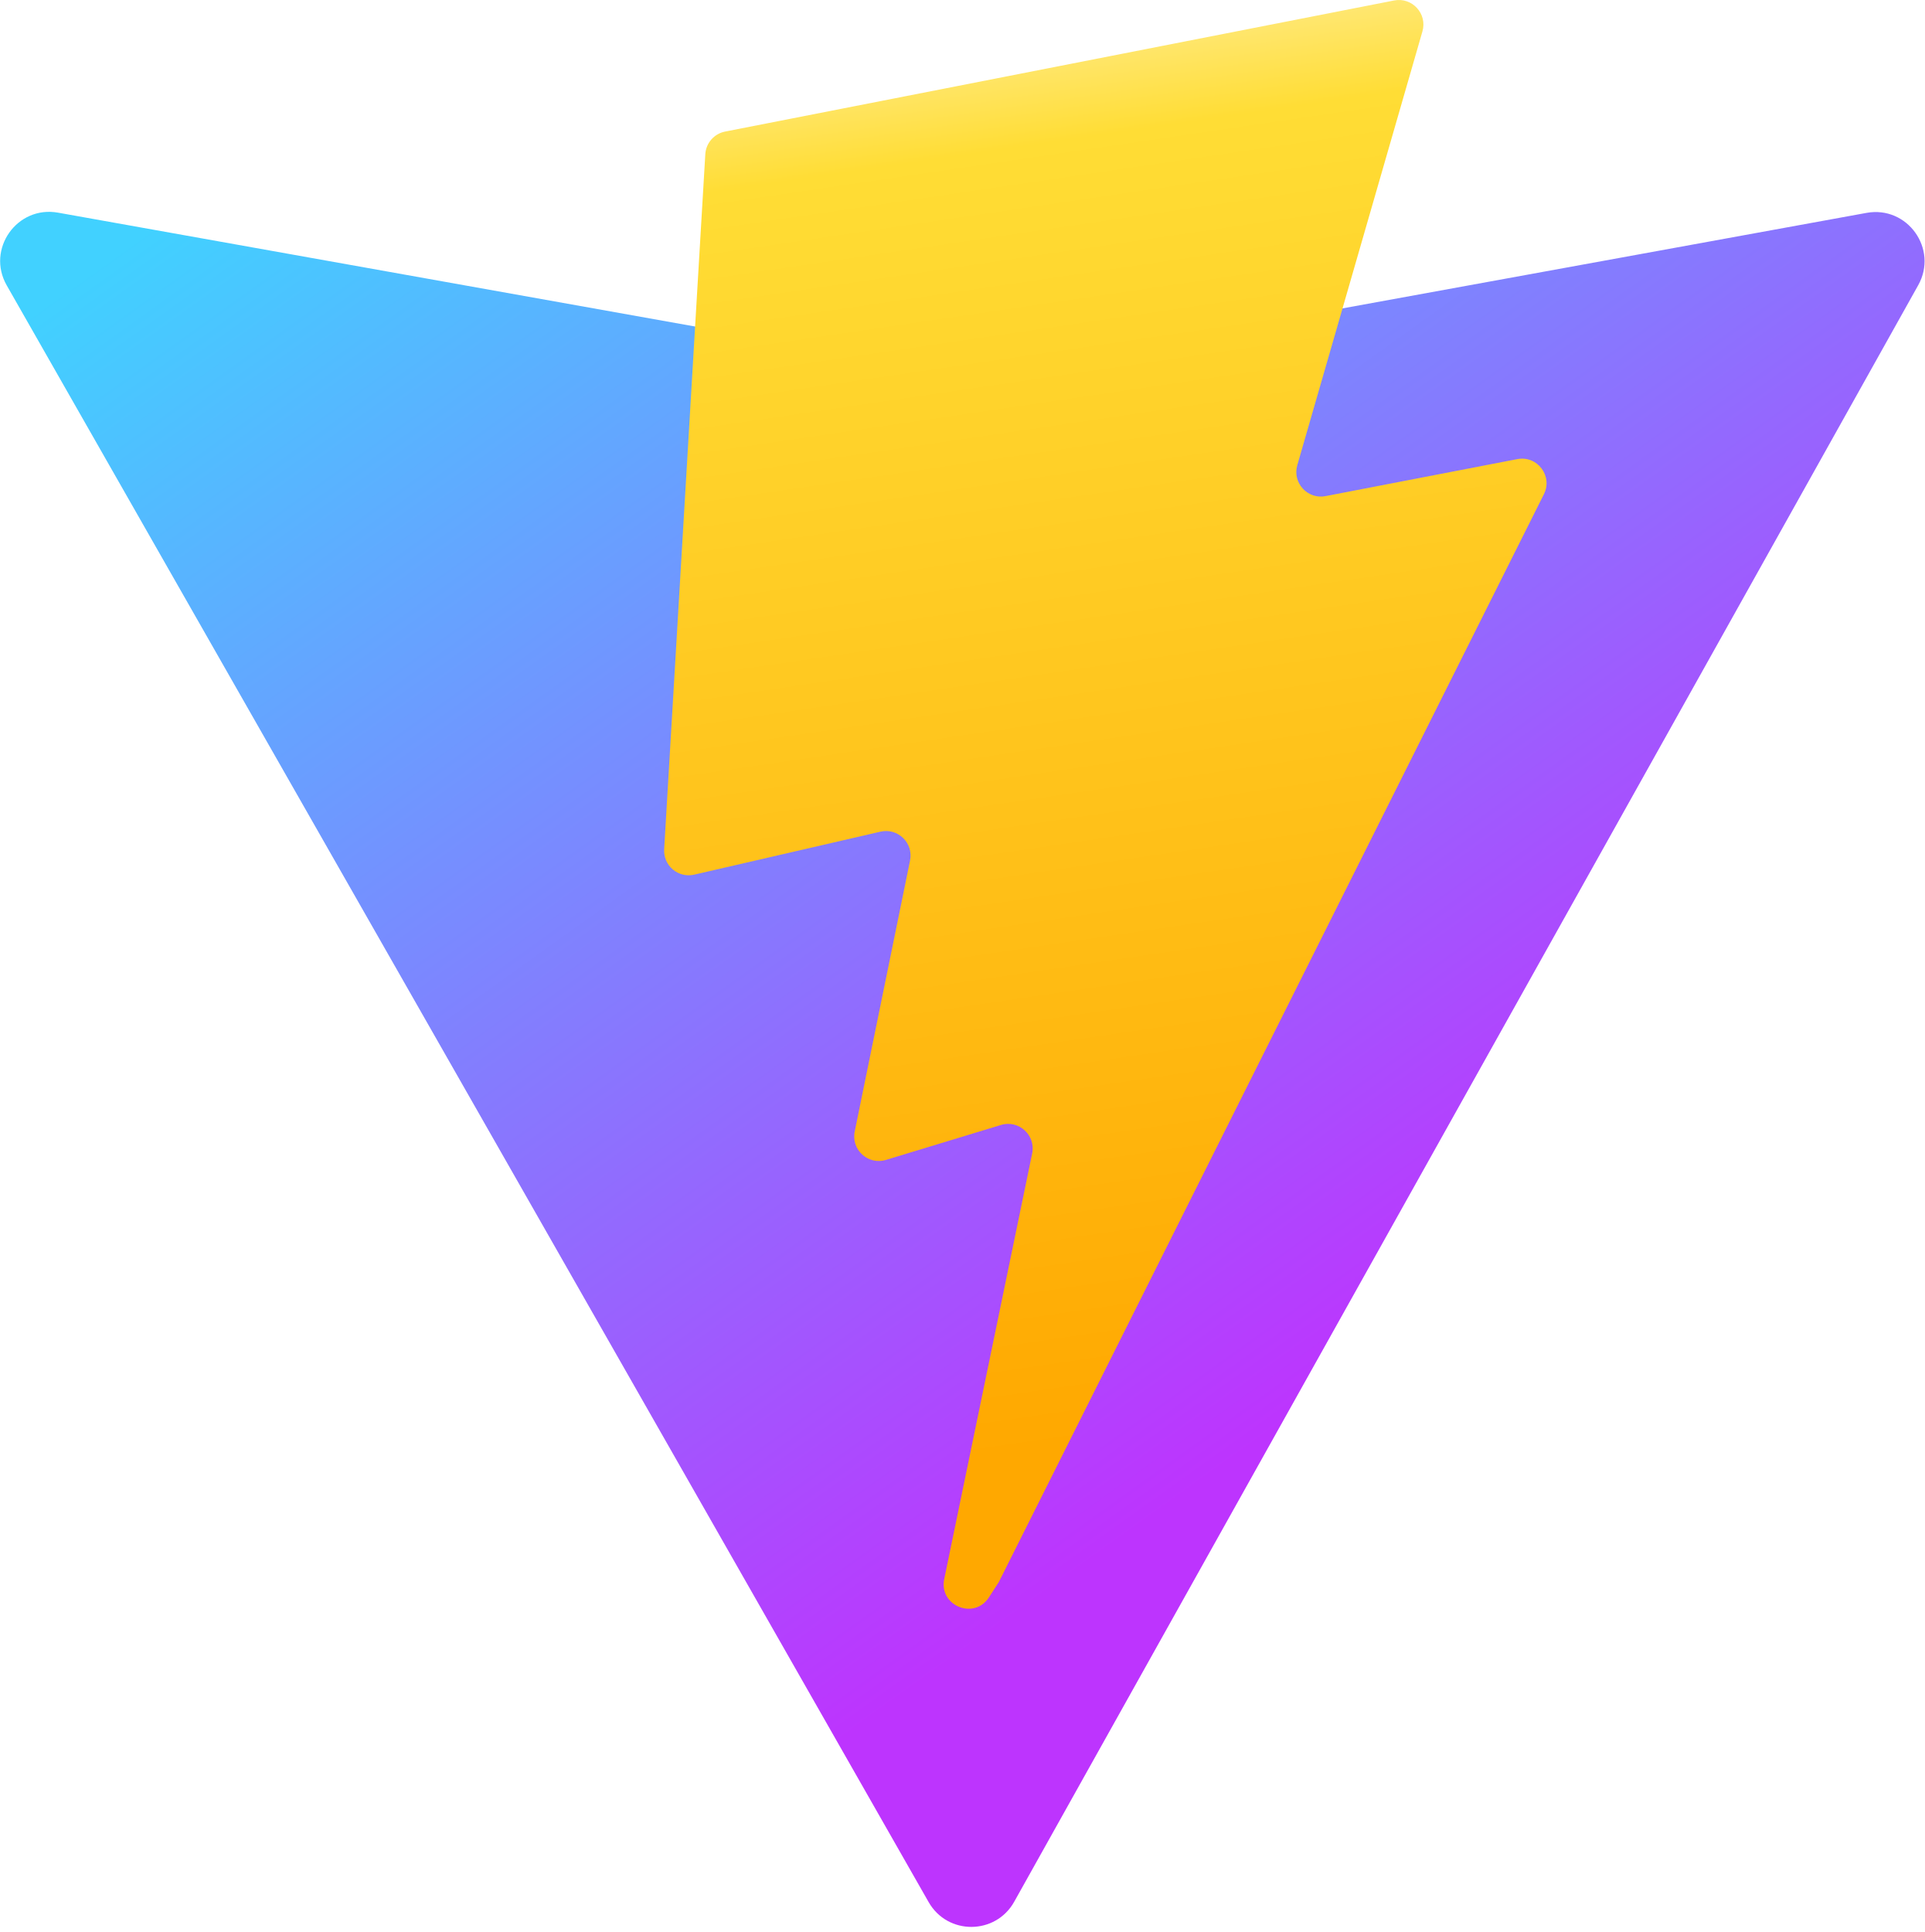
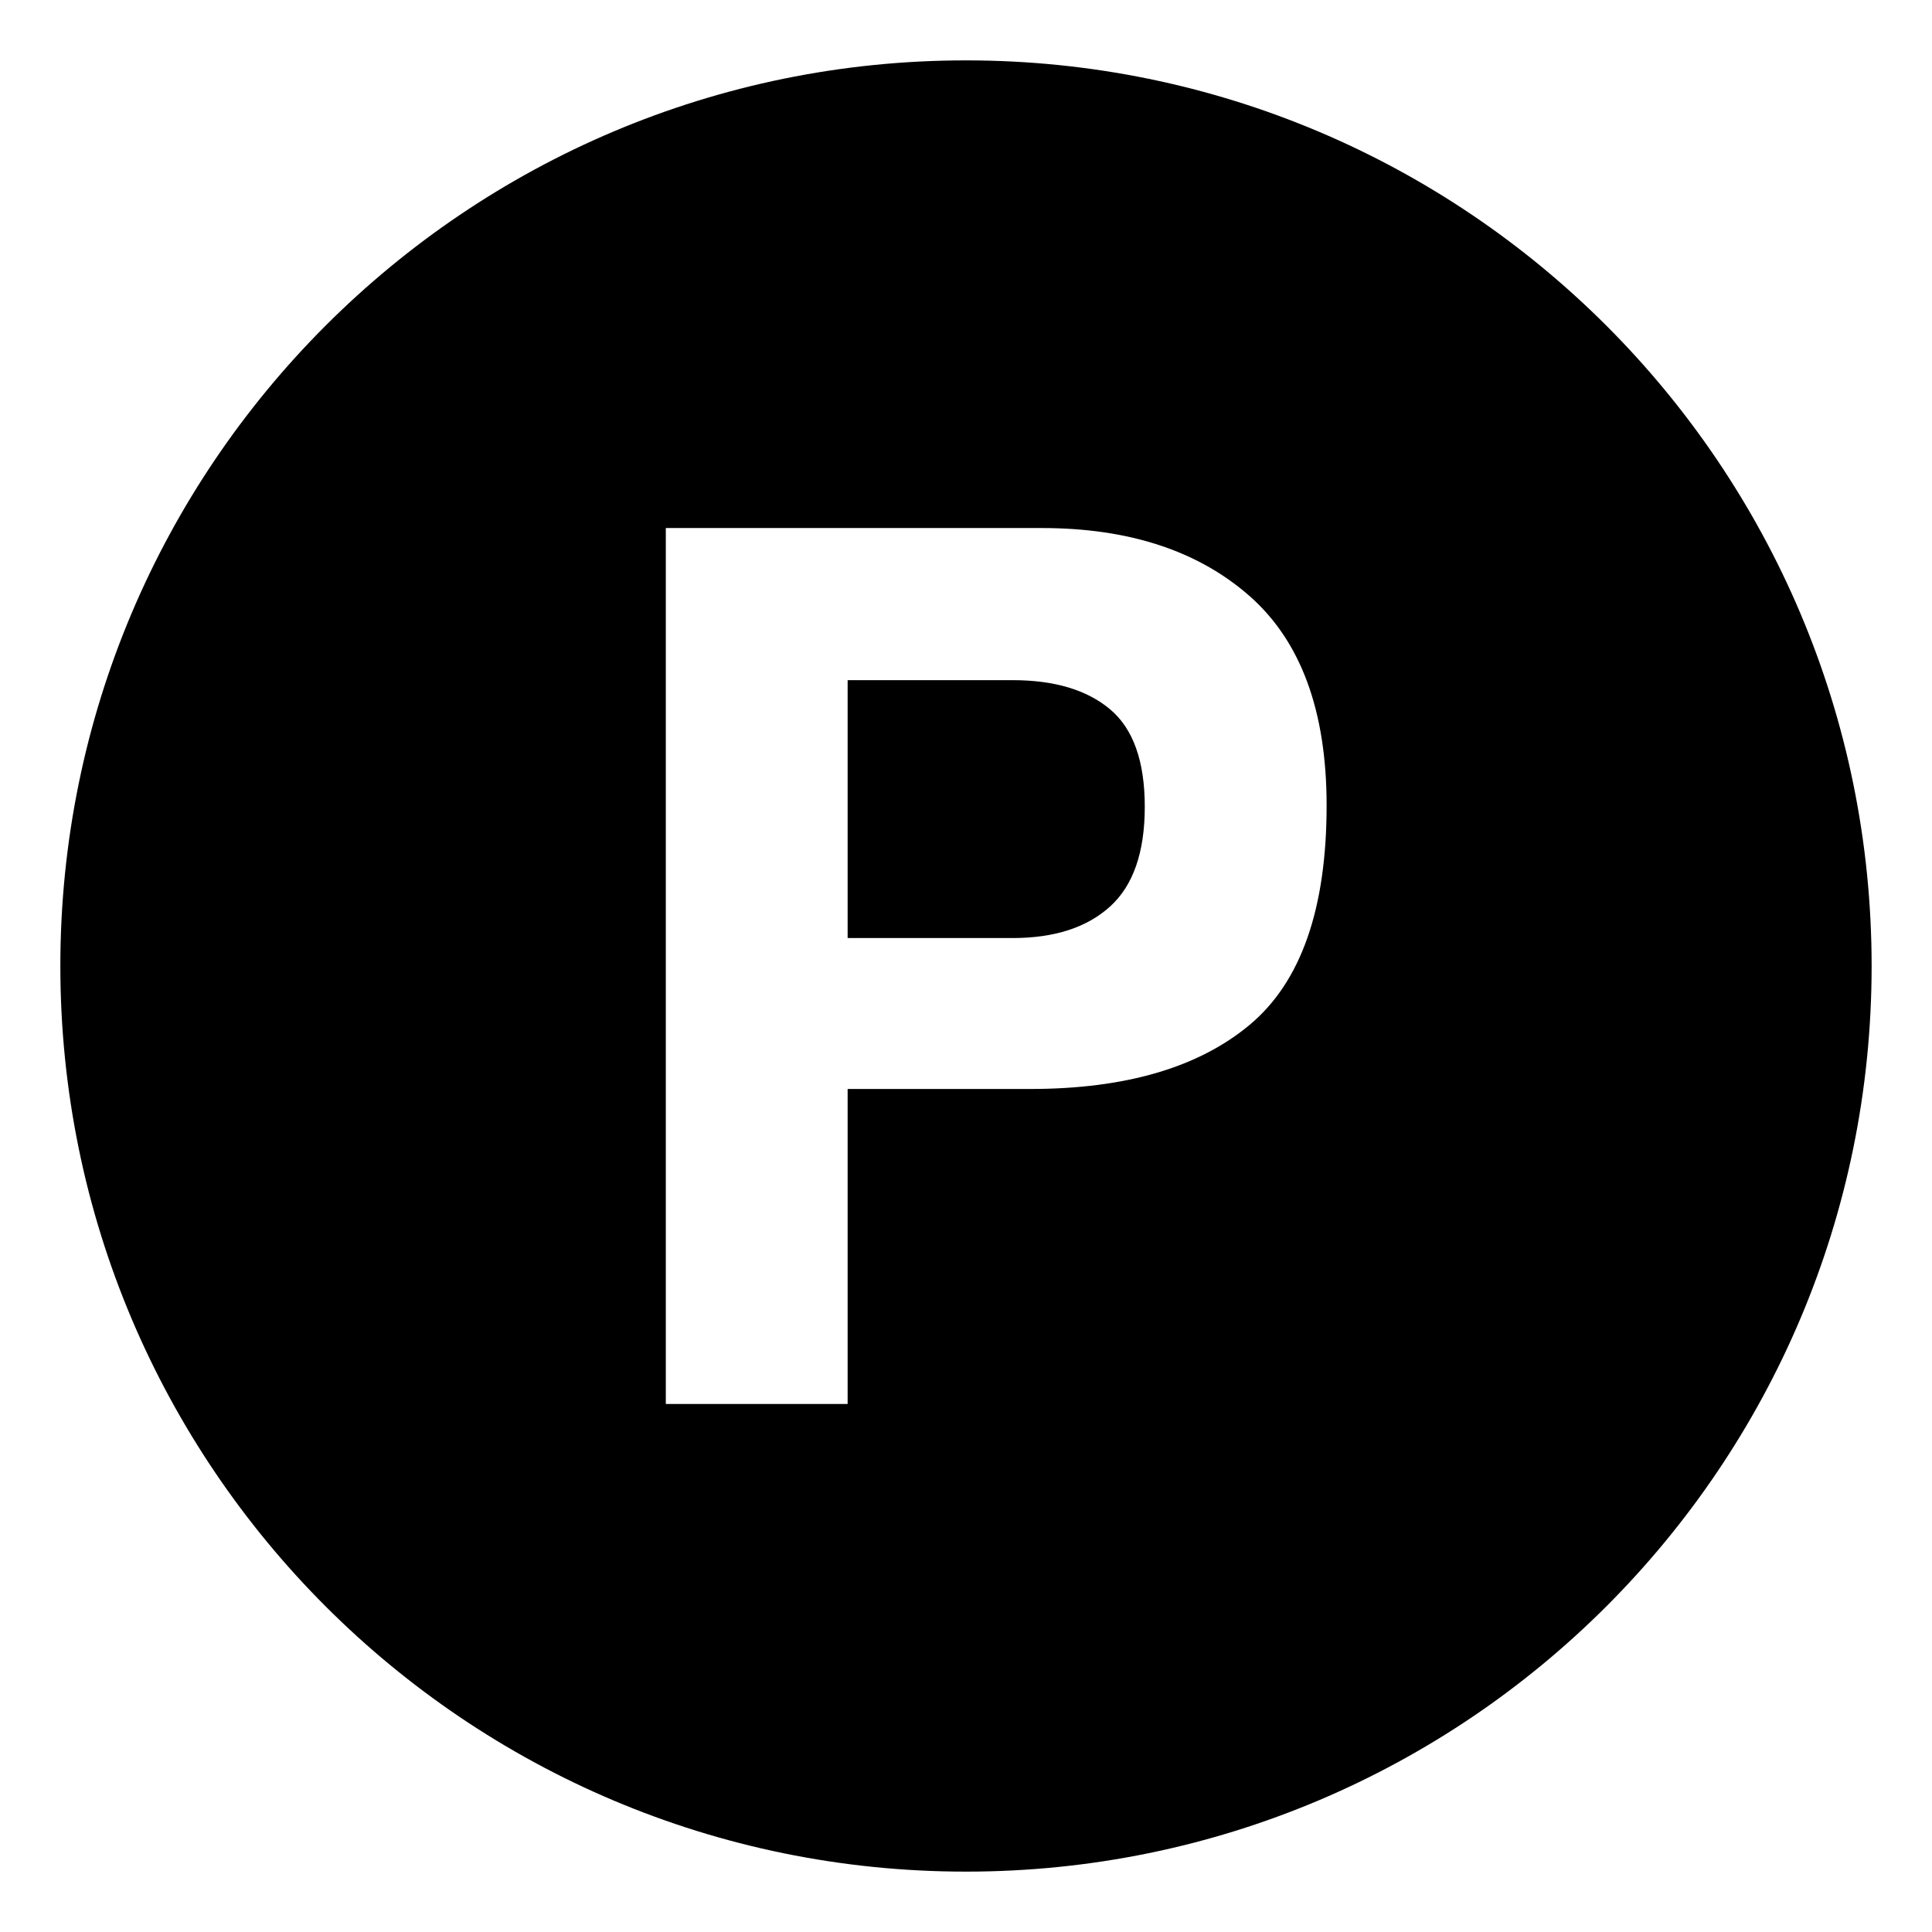
- <svg xmlns="http://www.w3.org/2000/svg" aria-hidden="true" role="img" class="iconify iconify--logos" width="31.88" height="32" preserveAspectRatio="xMidYMid meet" viewBox="0 0 256 257">
-   <defs>
-     <linearGradient id="IconifyId1813088fe1fbc01fb466" x1="-.828%" x2="57.636%" y1="7.652%" y2="78.411%">
-       <stop offset="0%" stop-color="#41D1FF" />
-       <stop offset="100%" stop-color="#BD34FE" />
-     </linearGradient>
-     <linearGradient id="IconifyId1813088fe1fbc01fb467" x1="43.376%" x2="50.316%" y1="2.242%" y2="89.03%">
-       <stop offset="0%" stop-color="#FFEA83" />
-       <stop offset="8.333%" stop-color="#FFDD35" />
-       <stop offset="100%" stop-color="#FFA800" />
-     </linearGradient>
-   </defs>
-   <path fill="url(#IconifyId1813088fe1fbc01fb466)" d="M255.153 37.938L134.897 252.976c-2.483 4.44-8.862 4.466-11.382.048L.875 37.958c-2.746-4.814 1.371-10.646 6.827-9.67l120.385 21.517a6.537 6.537 0 0 0 2.322-.004l117.867-21.483c5.438-.991 9.574 4.796 6.877 9.62Z" />
-   <path fill="url(#IconifyId1813088fe1fbc01fb467)" d="M185.432.063L96.44 17.501a3.268 3.268 0 0 0-2.634 3.014l-5.474 92.456a3.268 3.268 0 0 0 3.997 3.378l24.777-5.718c2.318-.535 4.413 1.507 3.936 3.838l-7.361 36.047c-.495 2.426 1.782 4.5 4.151 3.78l15.304-4.649c2.372-.72 4.652 1.36 4.15 3.788l-11.698 56.621c-.732 3.542 3.979 5.473 5.943 2.437l1.313-2.028l72.516-144.72c1.215-2.423-.88-5.186-3.54-4.672l-25.505 4.922c-2.396.462-4.435-1.77-3.759-4.114l16.646-57.705c.677-2.35-1.37-4.583-3.769-4.113Z" />
+ <svg xmlns="http://www.w3.org/2000/svg" enable-background="new 0 0 64 64" viewBox="0 0 64 64">
+   <path d="m33.543 22.531h-5.464v8.543h5.464c1.384 0 2.46-.348 3.228-1.043s1.151-1.797 1.151-3.307-.384-2.586-1.151-3.229-1.844-.964-3.228-.964" />
+   <path d="m31.999 2c-16.568 0-30 13.432-30 30s13.432 30 30 30c16.569 0 30.001-13.432 30.001-30s-13.432-30-30.001-30m9.398 31.949c-1.699 1.418-4.125 2.125-7.277 2.125h-6.041v10.434h-6.023v-29.016h12.458c2.872 0 5.162.748 6.87 2.244 1.707 1.496 2.562 3.813 2.562 6.949-.001 3.424-.85 5.846-2.549 7.264" />
</svg>
